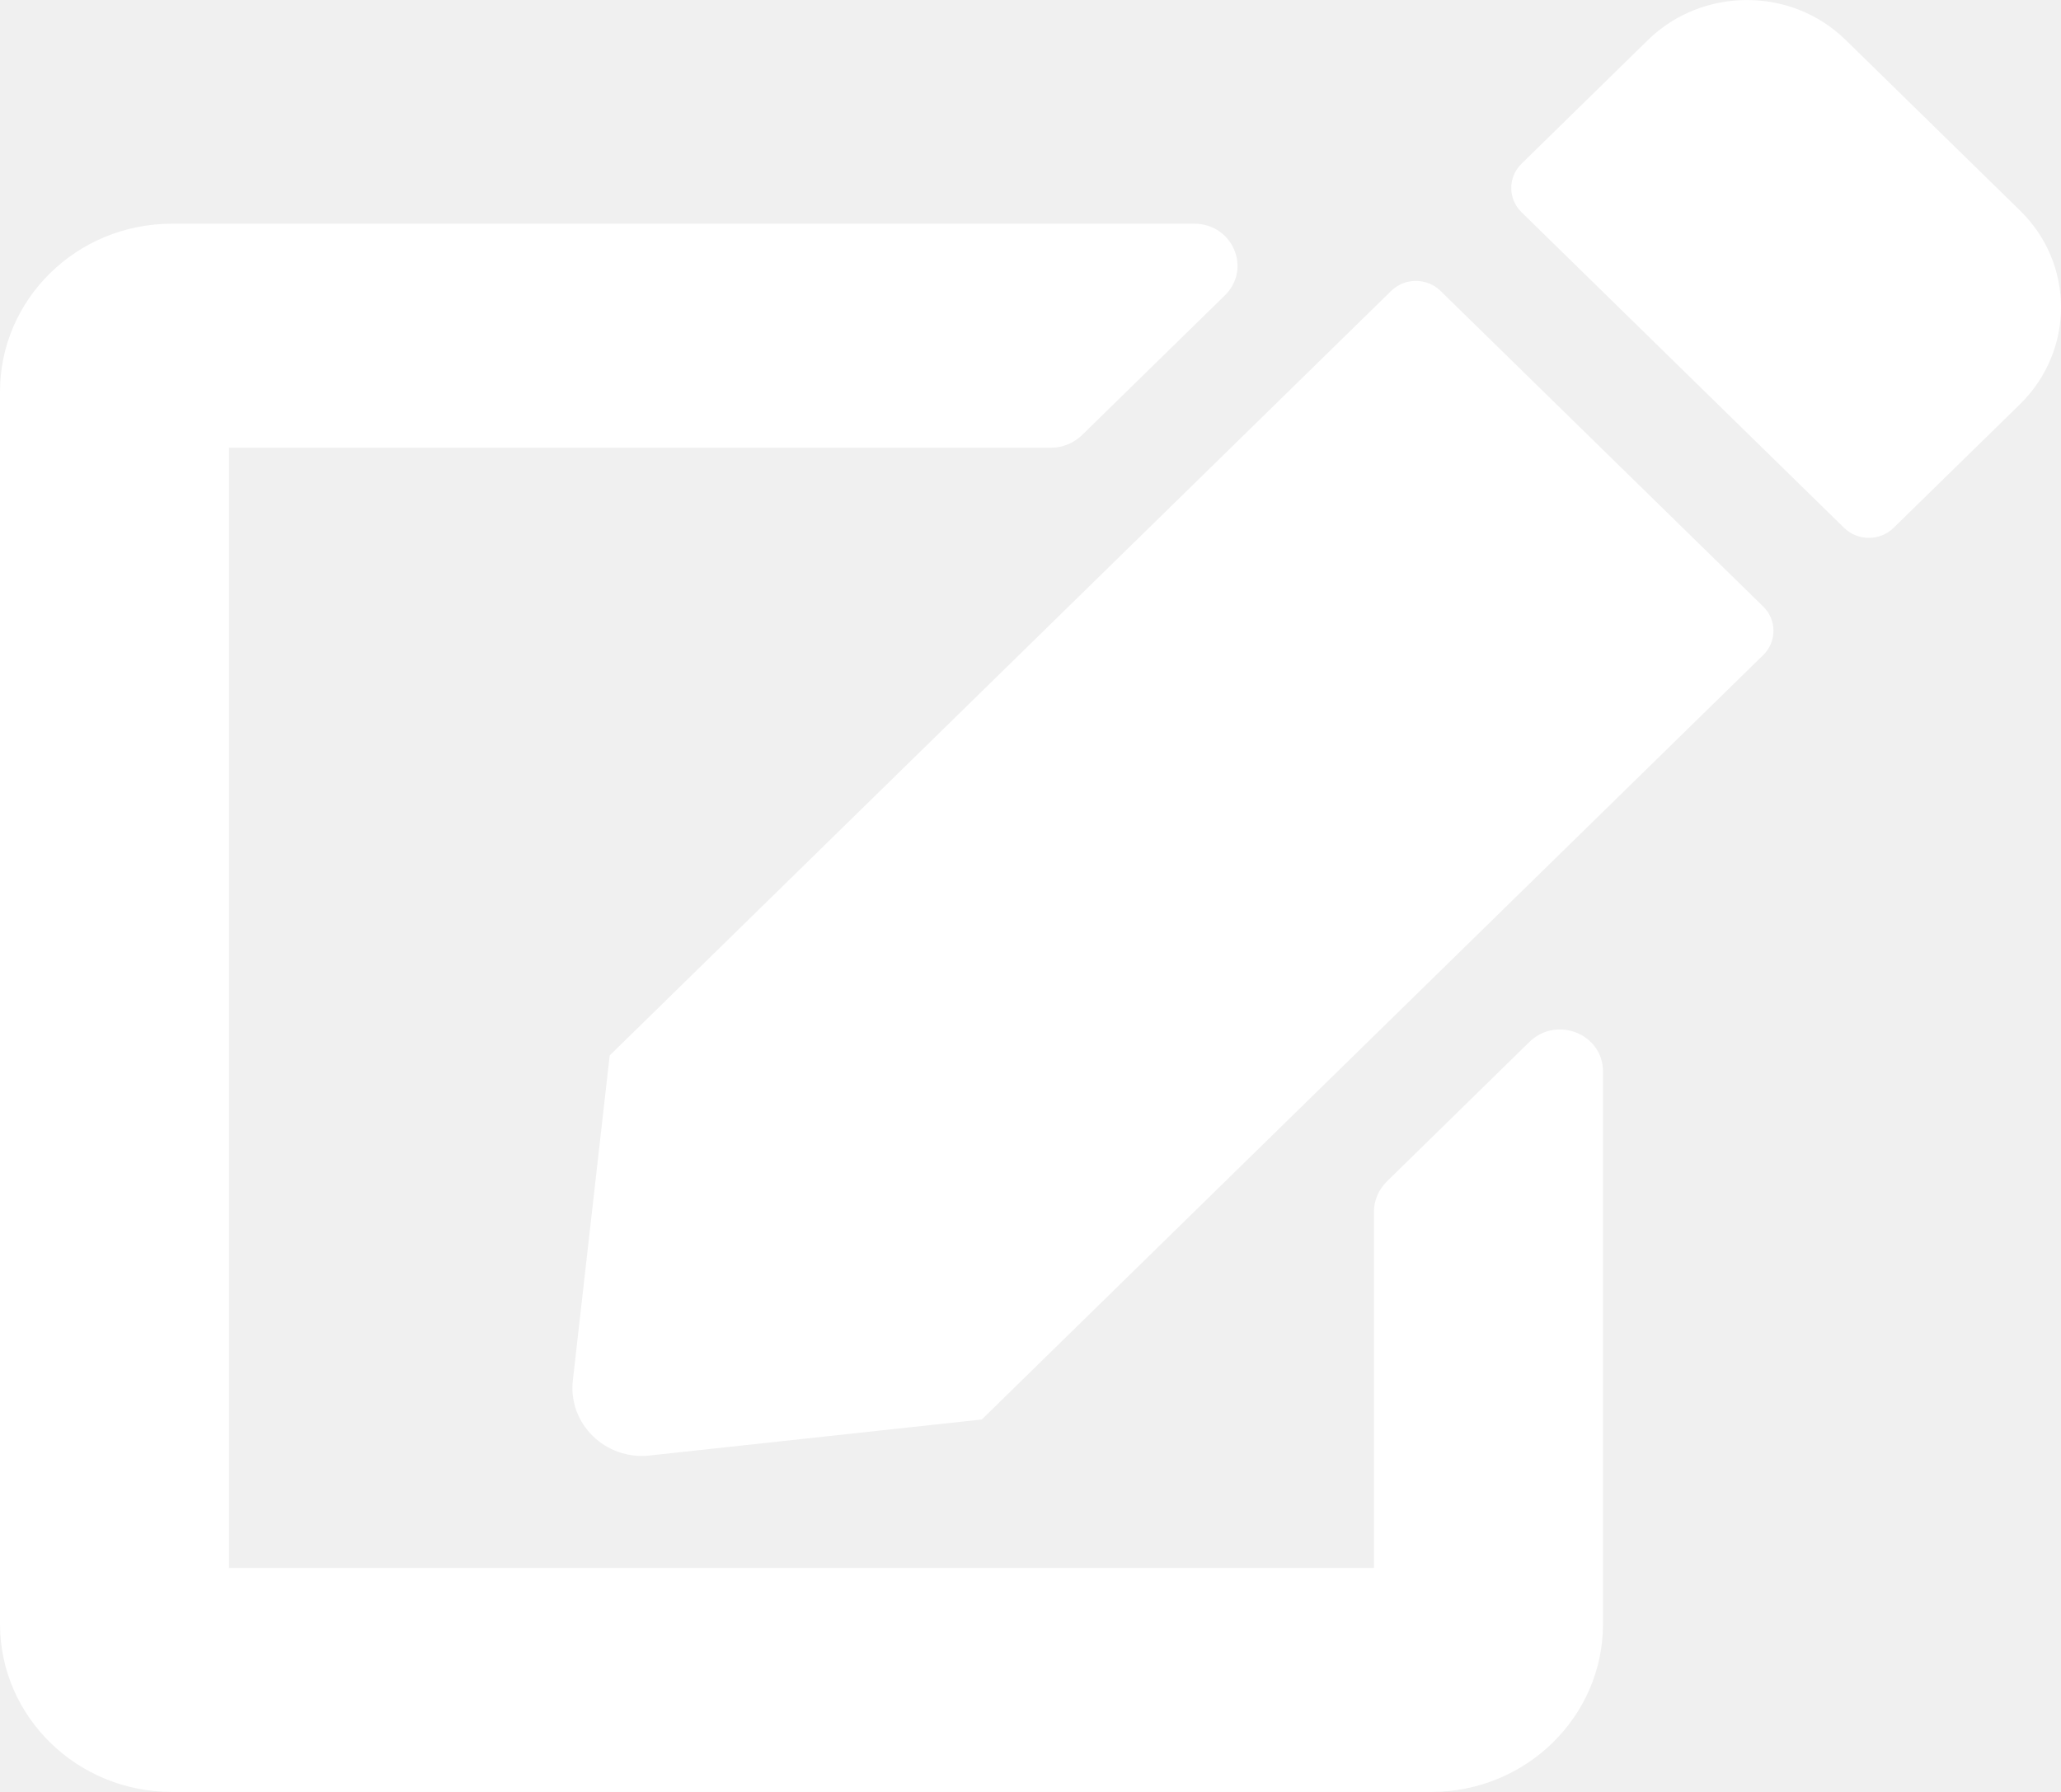
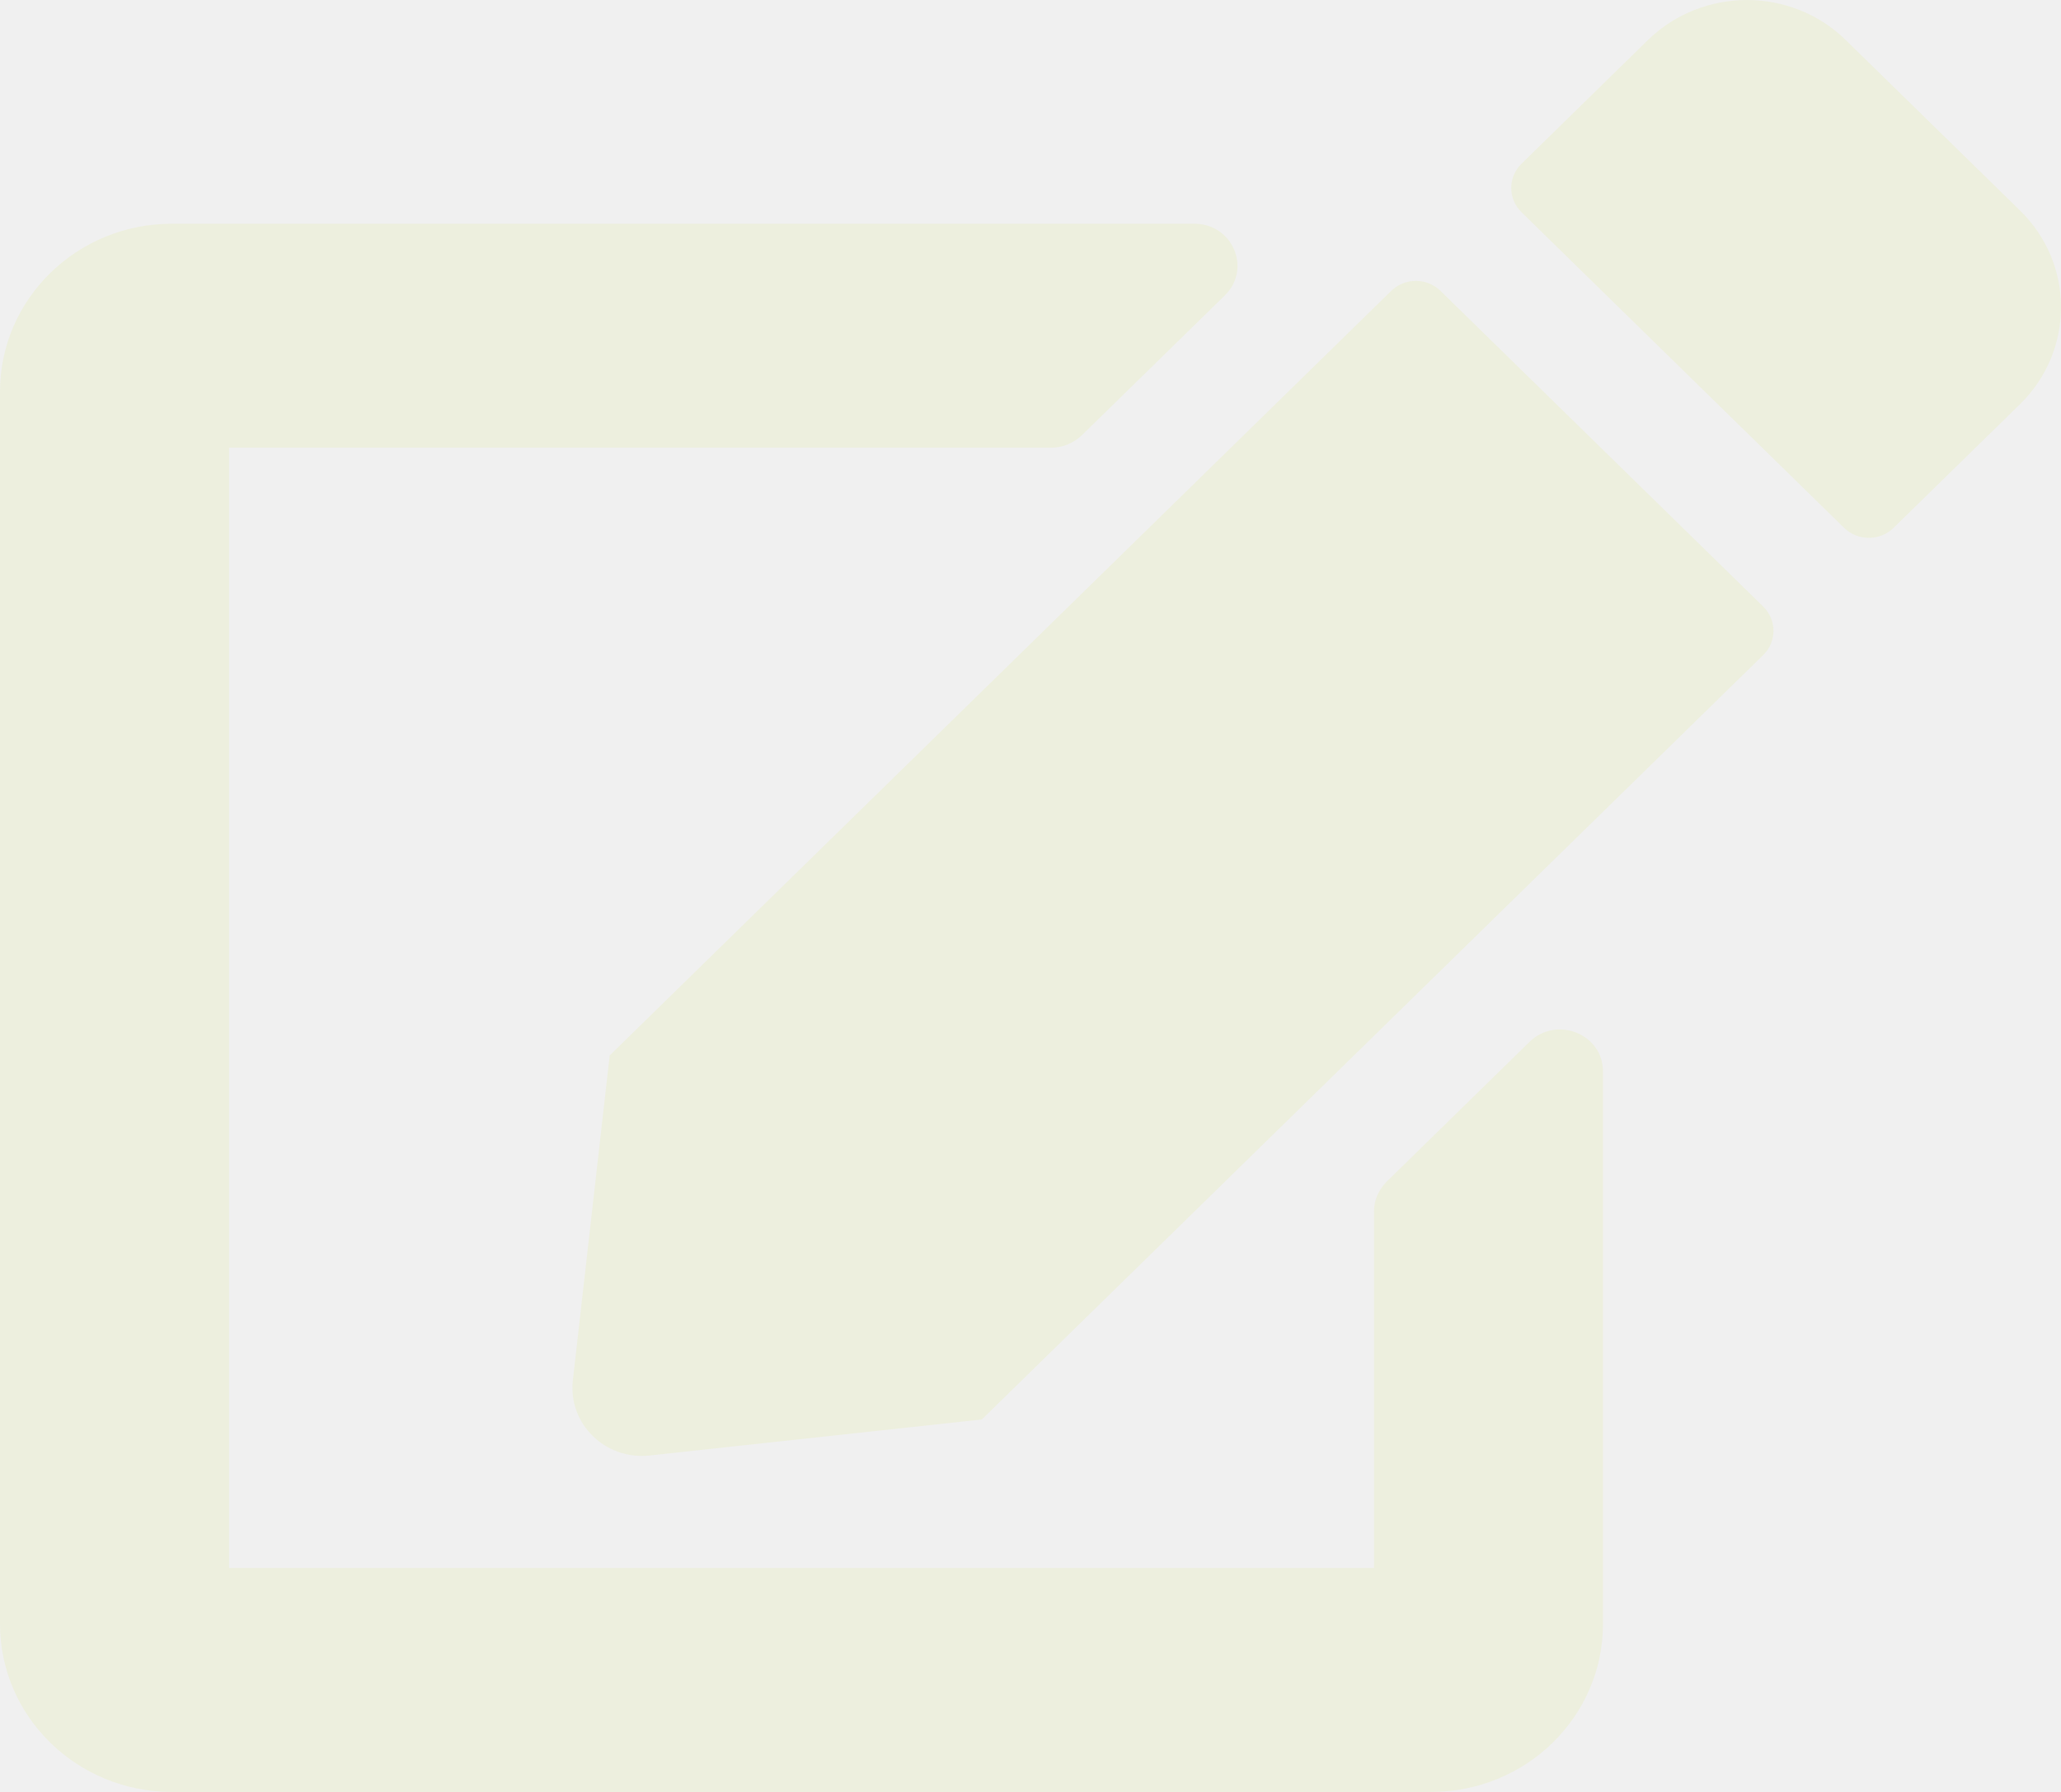
<svg xmlns="http://www.w3.org/2000/svg" width="23" height="20" viewBox="0 0 23 20" fill="none">
-   <path d="M16.076 3.247L19.678 6.771C19.829 6.919 19.829 7.162 19.678 7.31L10.957 15.843L7.251 16.245C6.756 16.3 6.337 15.89 6.393 15.405L6.804 11.78L15.525 3.247C15.677 3.098 15.924 3.098 16.076 3.247ZM22.545 2.352L20.596 0.445C19.989 -0.148 19.003 -0.148 18.392 0.445L16.979 1.828C16.827 1.977 16.827 2.219 16.979 2.368L20.58 5.892C20.732 6.04 20.98 6.04 21.131 5.892L22.545 4.509C23.152 3.911 23.152 2.946 22.545 2.352ZM15.333 13.522V17.5H2.556V4.997H11.732C11.859 4.997 11.979 4.946 12.071 4.86L13.668 3.298C13.972 3.001 13.756 2.497 13.329 2.497H1.917C0.859 2.497 0 3.337 0 4.372V18.125C0 19.16 0.859 20 1.917 20H15.972C17.03 20 17.889 19.16 17.889 18.125V11.959C17.889 11.541 17.374 11.334 17.07 11.627L15.473 13.19C15.385 13.28 15.333 13.397 15.333 13.522Z" fill="white" />
+   <path d="M16.076 3.247L19.678 6.771C19.829 6.919 19.829 7.162 19.678 7.31L10.957 15.843L7.251 16.245C6.756 16.3 6.337 15.89 6.393 15.405L6.804 11.78L15.525 3.247C15.677 3.098 15.924 3.098 16.076 3.247ZM22.545 2.352L20.596 0.445C19.989 -0.148 19.003 -0.148 18.392 0.445L16.979 1.828C16.827 1.977 16.827 2.219 16.979 2.368L20.58 5.892C20.732 6.04 20.98 6.04 21.131 5.892L22.545 4.509C23.152 3.911 23.152 2.946 22.545 2.352ZM15.333 13.522V17.5H2.556V4.997H11.732C11.859 4.997 11.979 4.946 12.071 4.86L13.668 3.298C13.972 3.001 13.756 2.497 13.329 2.497H1.917C0.859 2.497 0 3.337 0 4.372V18.125C0 19.16 0.859 20 1.917 20H15.972C17.03 20 17.889 19.16 17.889 18.125V11.959C17.889 11.541 17.374 11.334 17.07 11.627L15.473 13.19C15.385 13.28 15.333 13.397 15.333 13.522Z" fill="#EDEFDE" />
</svg>
